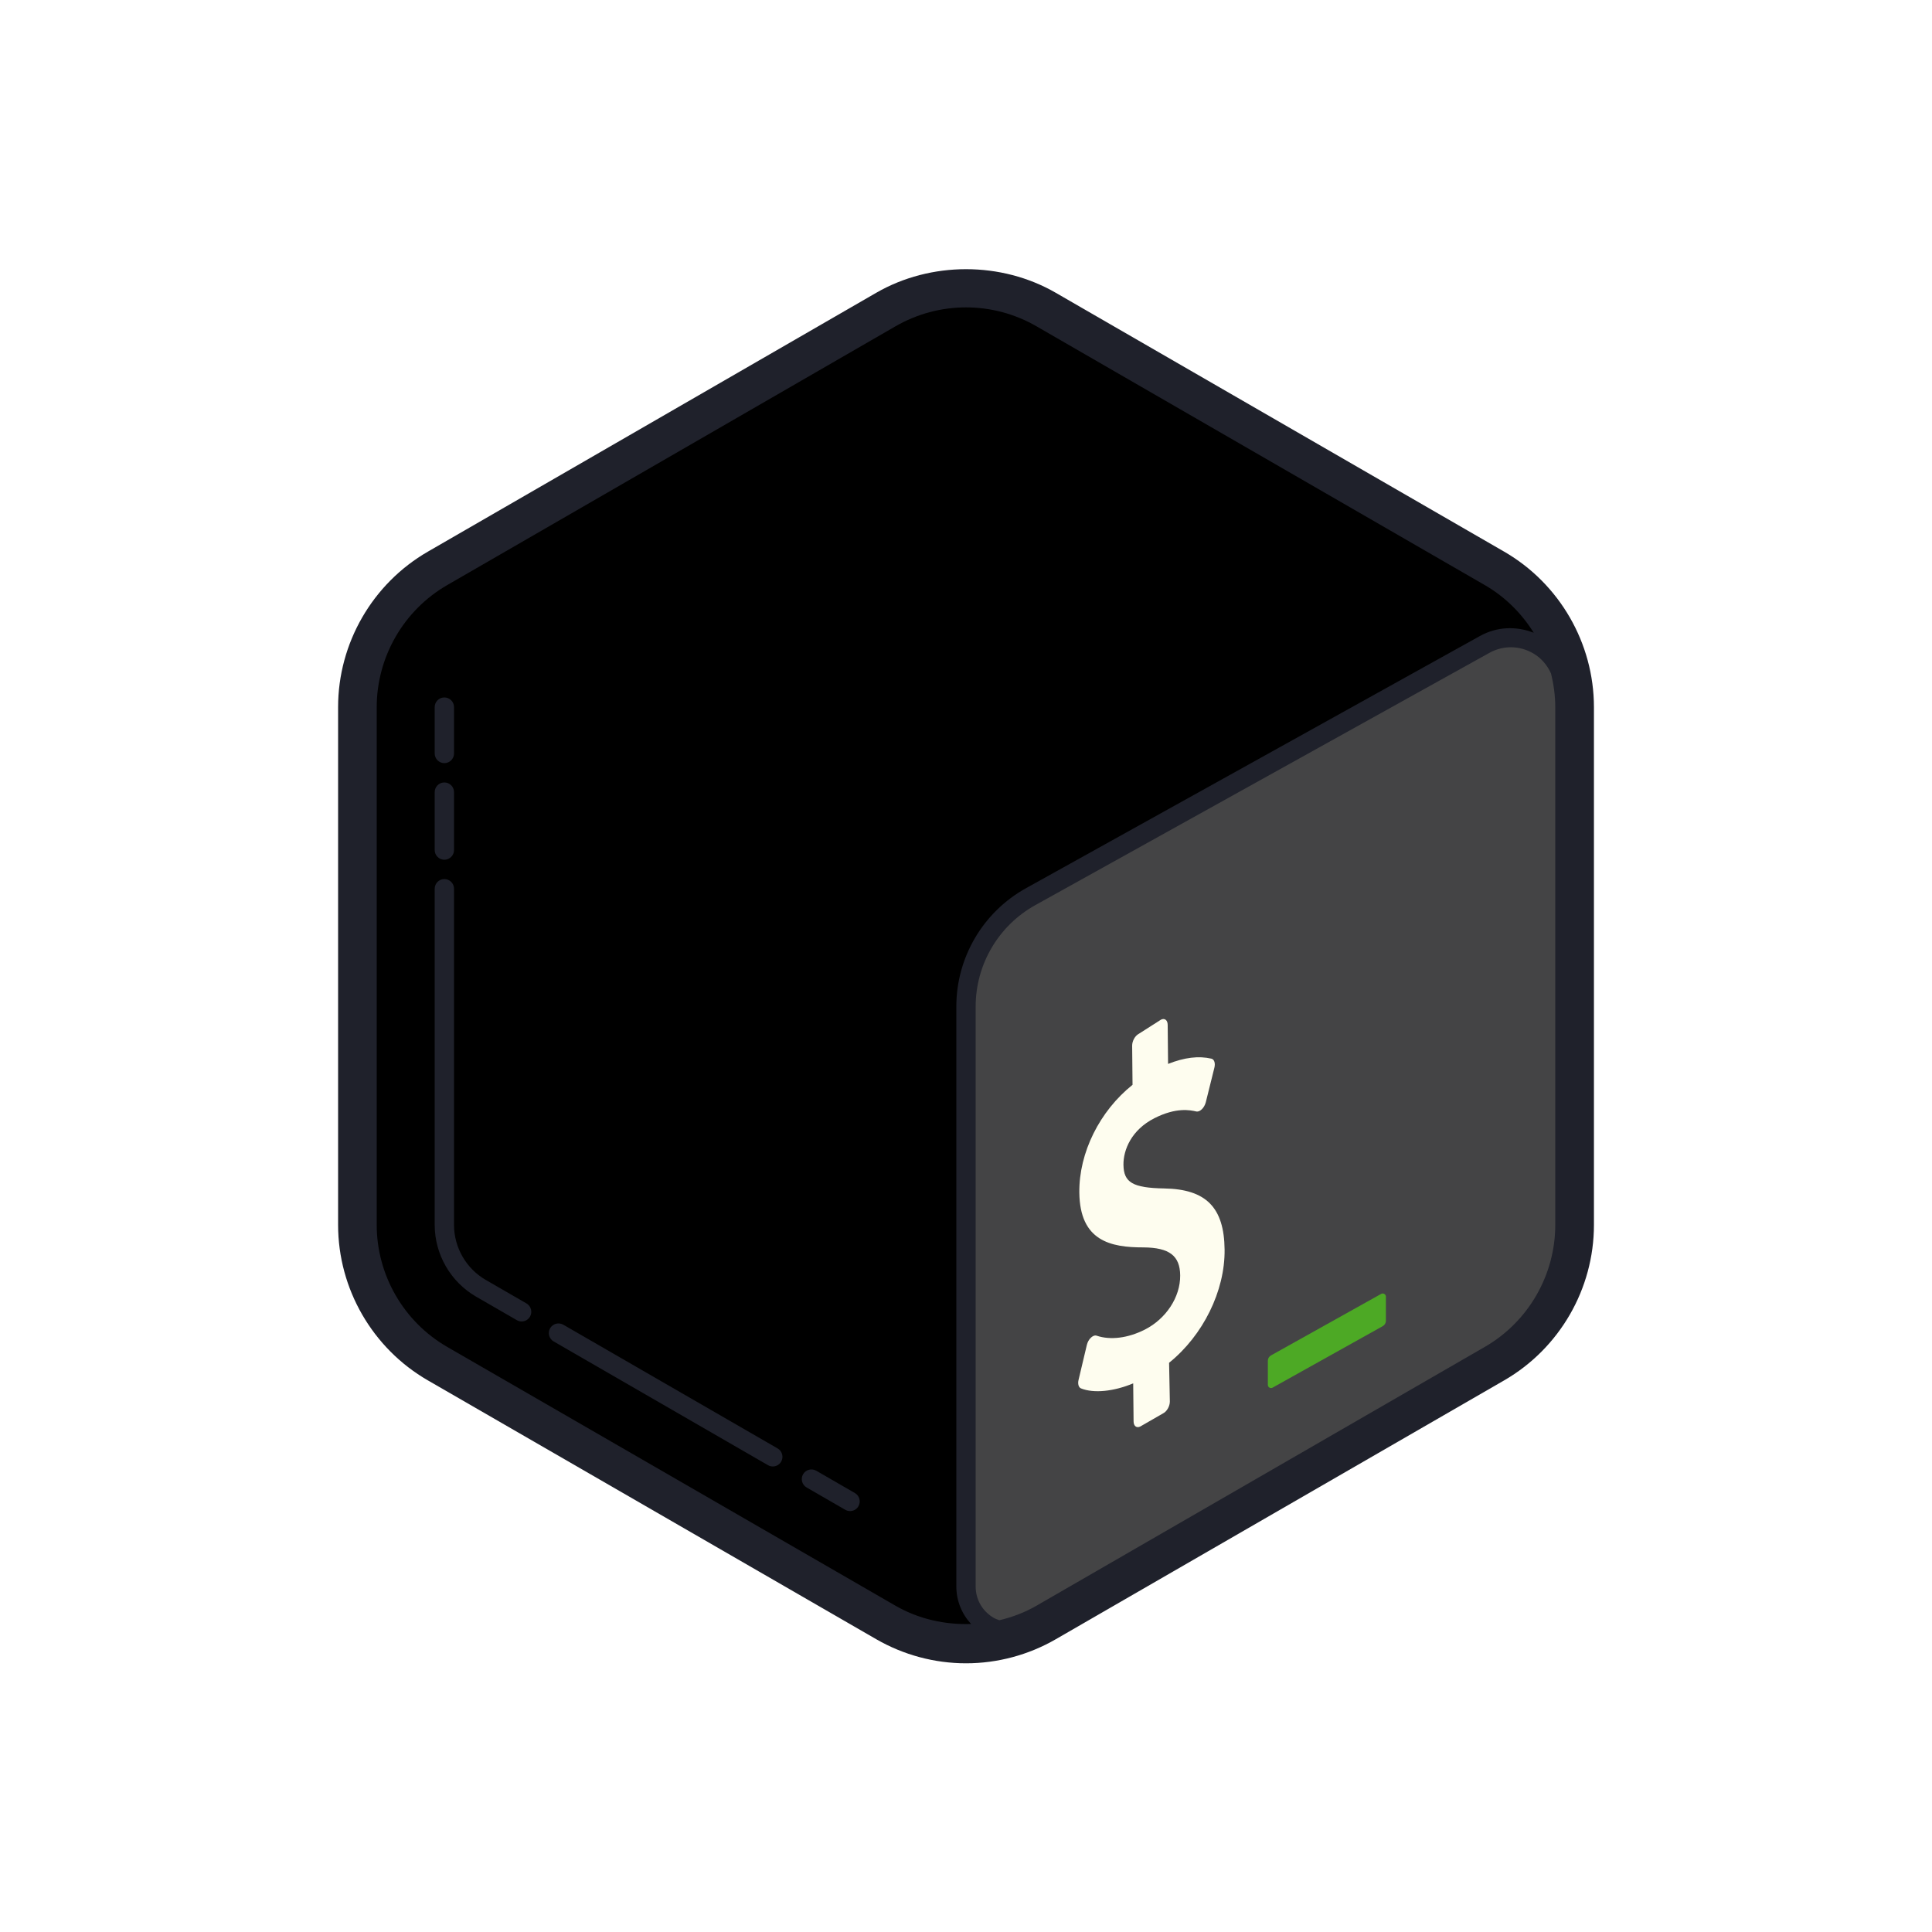
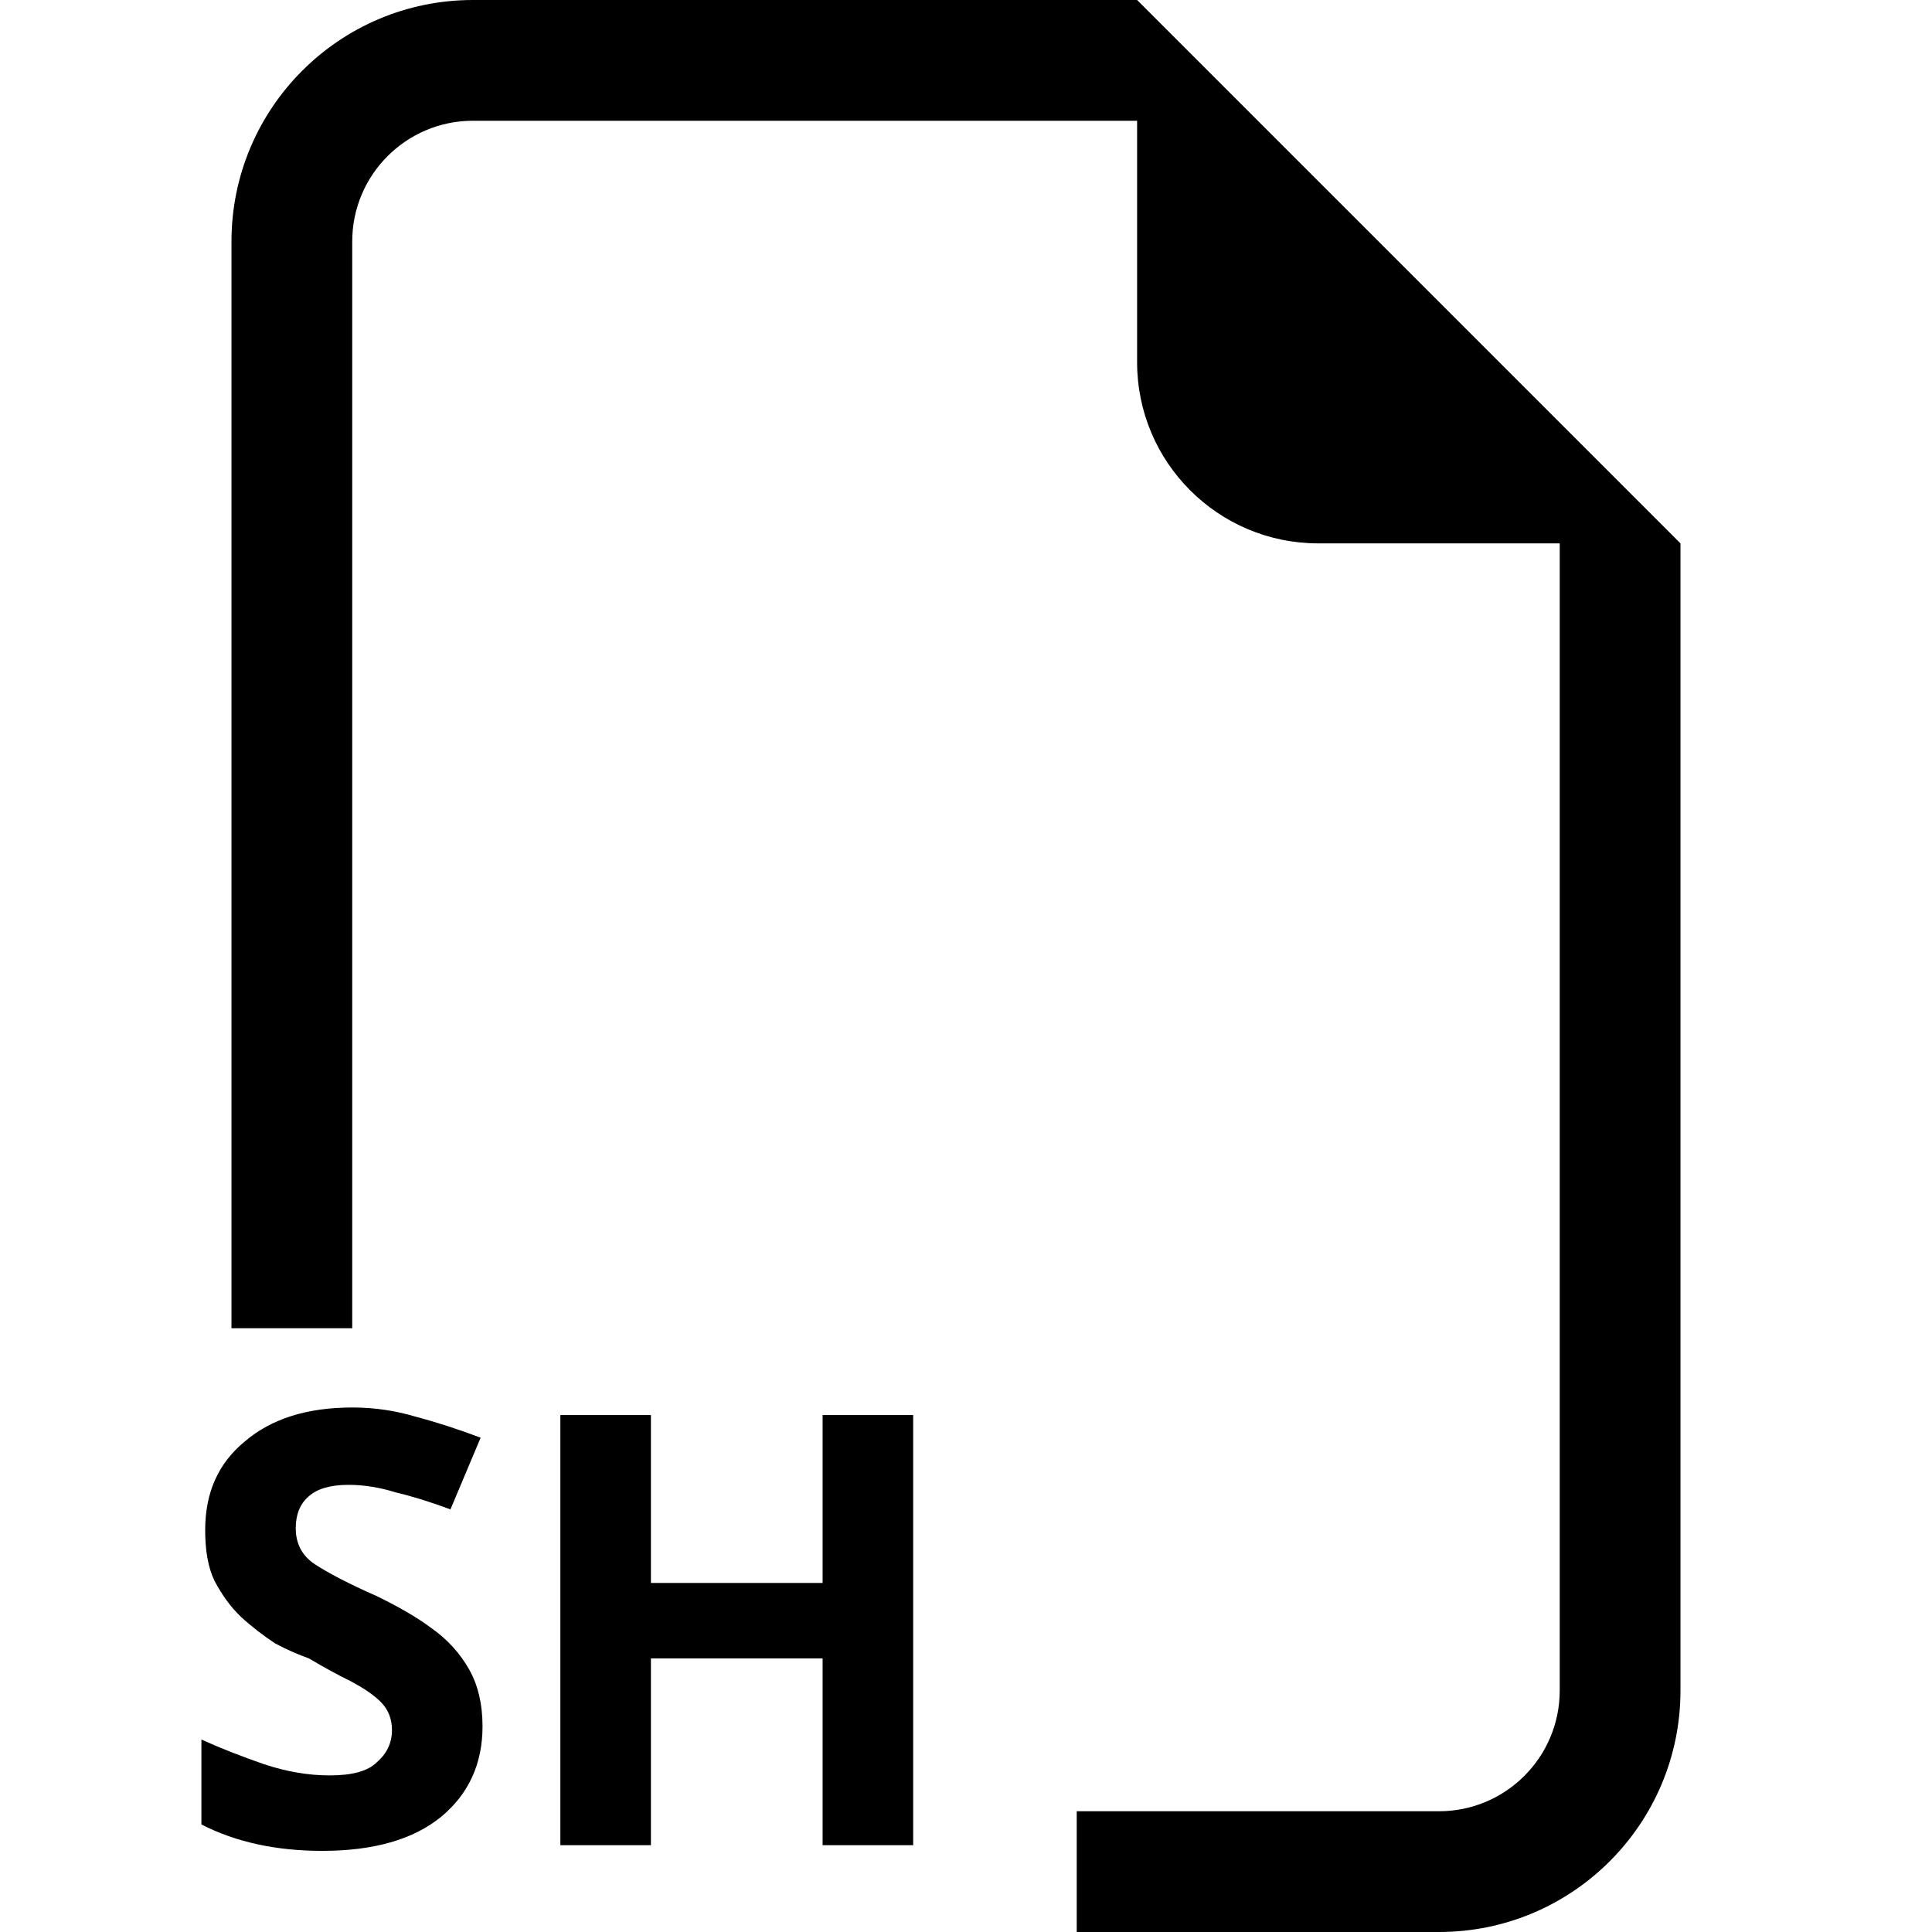
- <svg xmlns="http://www.w3.org/2000/svg" viewBox="0 0 100 100" width="100px" height="100px">
-   <path fill-rule="evenodd" d="M82,63.613V36.387c0-3.008-1.603-5.789-4.211-7.293L54.211,15.48c-2.606-1.504-5.814-1.504-8.421,0 L22.211,29.094C19.605,30.598,18,33.379,18,36.387v27.227c0,3.008,1.605,5.789,4.211,7.293L45.789,84.52 c2.607,1.504,5.816,1.504,8.421,0l23.579-13.613C80.397,69.402,82,66.621,82,63.613" />
-   <path fill="#444445" d="M76.843,33.356L53.346,46.411C51.281,47.558,50,49.733,50,52.096v30.022 c0,1.812,1.948,2.959,3.534,2.079l25.434-14.131c0.839-0.701,1.526-1.549,2.032-2.5V35.804C81,33.67,78.708,32.319,76.843,33.356z" />
-   <path fill="#fefdef" d="M60.092,52.778c0.189-0.096,0.345,0.022,0.347,0.269l0.02,2.021c0.845-0.335,1.58-0.426,2.247-0.271 c0.145,0.037,0.209,0.234,0.15,0.468l-0.445,1.79c-0.037,0.136-0.111,0.273-0.202,0.357c-0.04,0.039-0.079,0.067-0.118,0.088 c-0.061,0.03-0.12,0.04-0.175,0.029c-0.305-0.069-1.027-0.227-2.164,0.349c-1.192,0.605-1.61,1.64-1.602,2.408 c0.01,0.92,0.482,1.199,2.109,1.228c2.168,0.035,3.104,0.984,3.126,3.165c0.024,2.146-1.122,4.448-2.873,5.858l0.039,2.003 c0.002,0.241-0.153,0.517-0.344,0.613l-1.186,0.682c-0.189,0.096-0.345-0.022-0.347-0.263l-0.02-1.969 c-1.016,0.423-2.043,0.524-2.7,0.261c-0.125-0.049-0.179-0.232-0.128-0.441l0.429-1.809c0.034-0.141,0.109-0.285,0.212-0.376 c0.035-0.035,0.074-0.062,0.111-0.081c0.067-0.034,0.133-0.042,0.19-0.02c0.707,0.237,1.612,0.126,2.484-0.315 c1.105-0.559,1.846-1.688,1.834-2.809c-0.01-1.016-0.561-1.438-1.9-1.448c-1.704,0.003-3.293-0.33-3.32-2.84 c-0.022-2.067,1.053-4.216,2.754-5.575L58.6,54.13c-0.002-0.248,0.15-0.52,0.344-0.62L60.092,52.778z" />
-   <path fill="#4da925" d="M71.572,68.64l-5.704,3.185c-0.109,0.061-0.244-0.019-0.244-0.143V70.43 c0-0.113,0.061-0.217,0.16-0.273l5.704-3.185c0.111-0.061,0.246,0.019,0.246,0.145v1.248C71.734,68.48,71.672,68.584,71.572,68.64" />
-   <path fill="#1f212b" d="M44,78.213c-0.085,0-0.171-0.021-0.25-0.067l-2-1.155c-0.239-0.138-0.321-0.444-0.183-0.683 c0.138-0.24,0.444-0.32,0.683-0.183l2,1.155c0.239,0.138,0.321,0.444,0.183,0.683C44.341,78.124,44.172,78.213,44,78.213z M40,75.904c-0.085,0-0.171-0.021-0.25-0.067l-11.093-6.404c-0.239-0.138-0.321-0.444-0.183-0.683 c0.138-0.239,0.444-0.319,0.683-0.183l11.093,6.404c0.239,0.138,0.321,0.444,0.183,0.683C40.341,75.814,40.172,75.904,40,75.904z M27,68.398c-0.085,0-0.171-0.021-0.25-0.067l-2.105-1.215c-1.323-0.764-2.145-2.187-2.145-3.715V46c0-0.276,0.224-0.5,0.5-0.5 s0.5,0.224,0.5,0.5v17.401c0,1.171,0.63,2.263,1.645,2.849l2.105,1.215c0.239,0.138,0.321,0.444,0.183,0.683 C27.341,68.309,27.172,68.398,27,68.398z M23,44.5c-0.276,0-0.5-0.224-0.5-0.5v-3c0-0.276,0.224-0.5,0.5-0.5s0.5,0.224,0.5,0.5v3 C23.5,44.276,23.276,44.5,23,44.5z M23,39.5c-0.276,0-0.5-0.224-0.5-0.5v-2.4c0-0.276,0.224-0.5,0.5-0.5s0.5,0.224,0.5,0.5V39 C23.5,39.276,23.276,39.5,23,39.5z" />
-   <path fill="#1f212b" d="M77.855,28.553l-23.21-13.399c-2.816-1.627-6.466-1.629-9.29,0l-23.211,13.4 C19.279,30.209,17.5,33.292,17.5,36.6v26.802c0,3.308,1.779,6.391,4.645,8.045l23.212,13.4c1.412,0.814,3.018,1.245,4.644,1.245 c1.628,0,3.234-0.431,4.645-1.245l23.211-13.4c2.864-1.653,4.645-4.735,4.645-8.045V36.6C82.5,33.291,80.721,30.208,77.855,28.553z M46.355,83.114l-23.211-13.4c-2.248-1.298-3.645-3.716-3.645-6.312V36.6c0-2.596,1.396-5.015,3.645-6.314l23.211-13.399 c1.107-0.639,2.367-0.977,3.645-0.977c1.279,0,2.539,0.338,3.645,0.977l23.211,13.399c1.051,0.607,1.906,1.465,2.529,2.465 c-0.907-0.355-1.911-0.317-2.785,0.169L53.104,45.974c-2.223,1.234-3.604,3.58-3.604,6.122v30.022c0,0.738,0.282,1.417,0.763,1.939 C48.909,84.104,47.541,83.798,46.355,83.114z M76.855,69.714l-23.211,13.4c-0.6,0.346-1.249,0.591-1.918,0.749 c-0.101-0.038-0.204-0.072-0.3-0.129c-0.58-0.341-0.926-0.946-0.926-1.617V52.096c0-2.179,1.184-4.19,3.09-5.248l23.496-13.054 c0.351-0.195,0.733-0.292,1.116-0.292c0.4,0,0.801,0.107,1.164,0.32c0.417,0.245,0.719,0.609,0.911,1.028 c0.141,0.567,0.223,1.153,0.223,1.75v26.802C80.5,65.999,79.104,68.417,76.855,69.714z" />
+ <svg xmlns="http://www.w3.org/2000/svg" width="16" height="16" class="bi bi-filetype-md">
+   <g class="layer">
+     <path d="m13.917,4.5l0,9.5a2,2 0 0 1 -2,2l-3,0l0,-1l3,0a1,1 0 0 0 1,-1l0,-9.5l-2,0a1.5,1.5 0 0 1 -1.5,-1.5l0,-2l-5.5,0a1,1 0 0 0 -1,1l0,9l-1,0l0,-9a2,2 0 0 1 2,-2l5.5,0l4.5,4.5z" fill-rule="evenodd" id="svg_1" />
+     <text fill="#000000" font-family="Sans-serif" font-size="5" font-weight="bold" id="svg_4" stroke="null" stroke-dasharray="null" stroke-linecap="null" stroke-linejoin="null" stroke-width="0" text-anchor="middle" x="4.722" xml:space="preserve" y="15.281">SH</text>
+   </g>
</svg>
